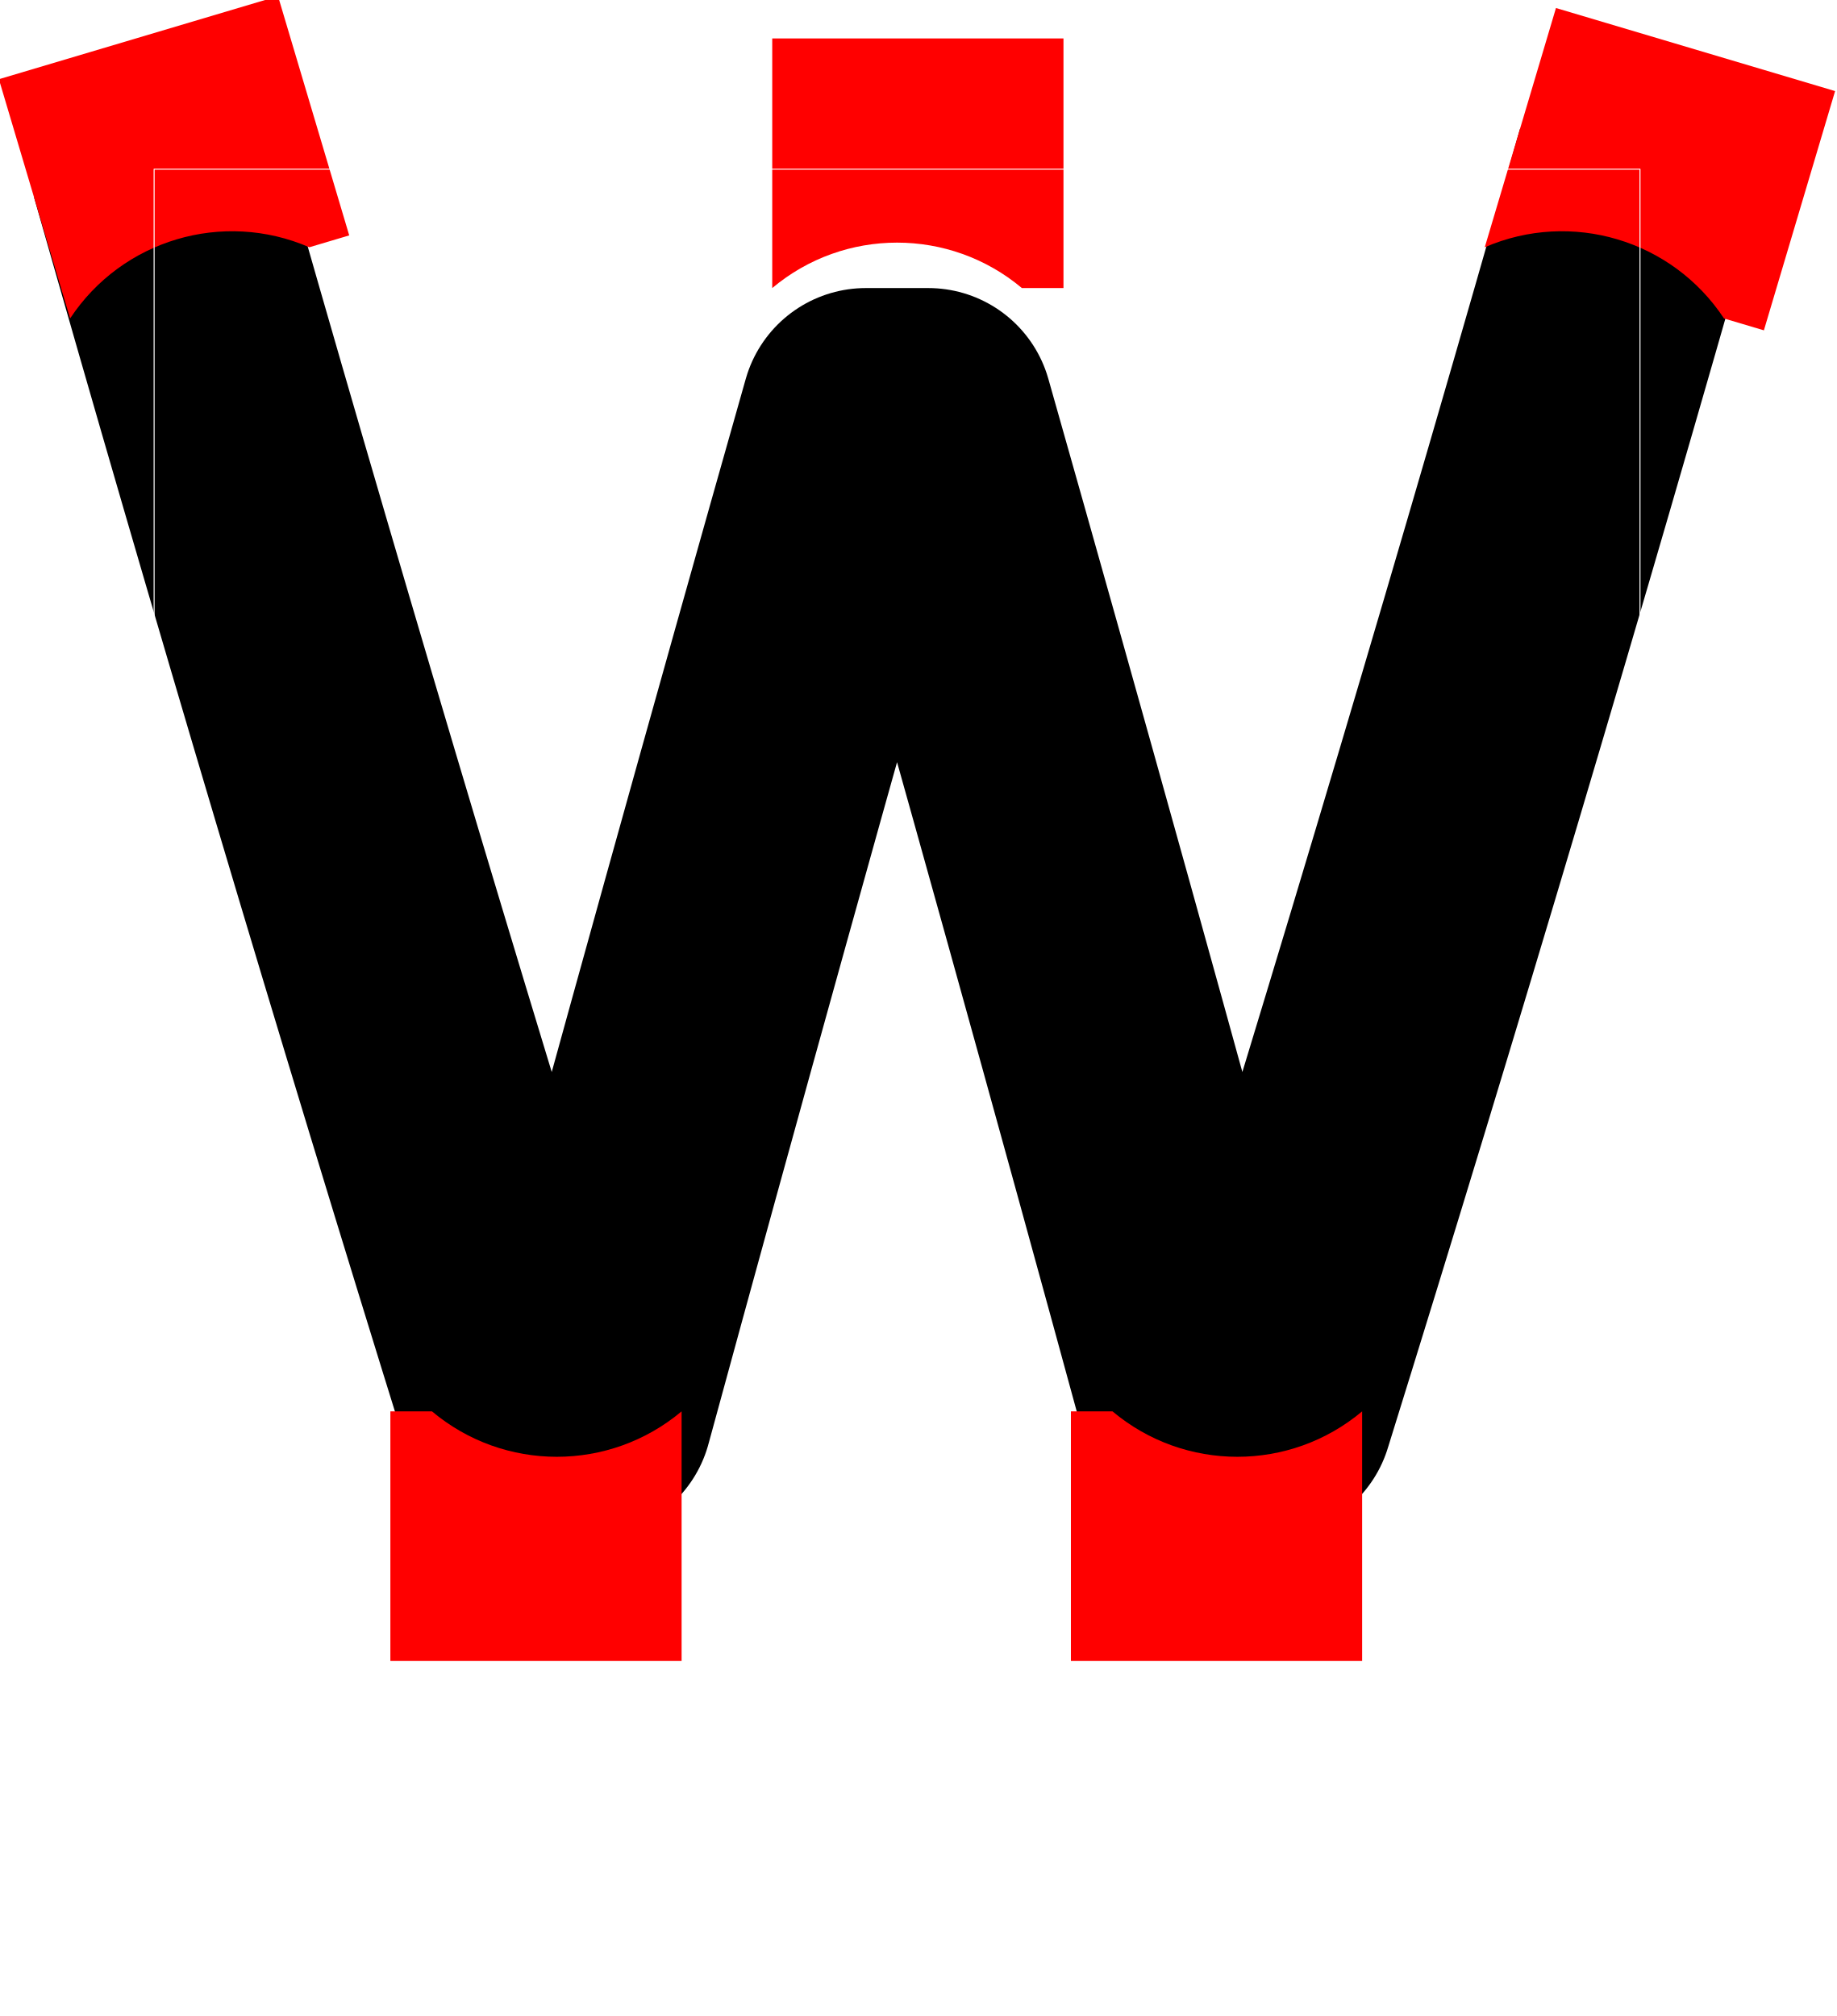
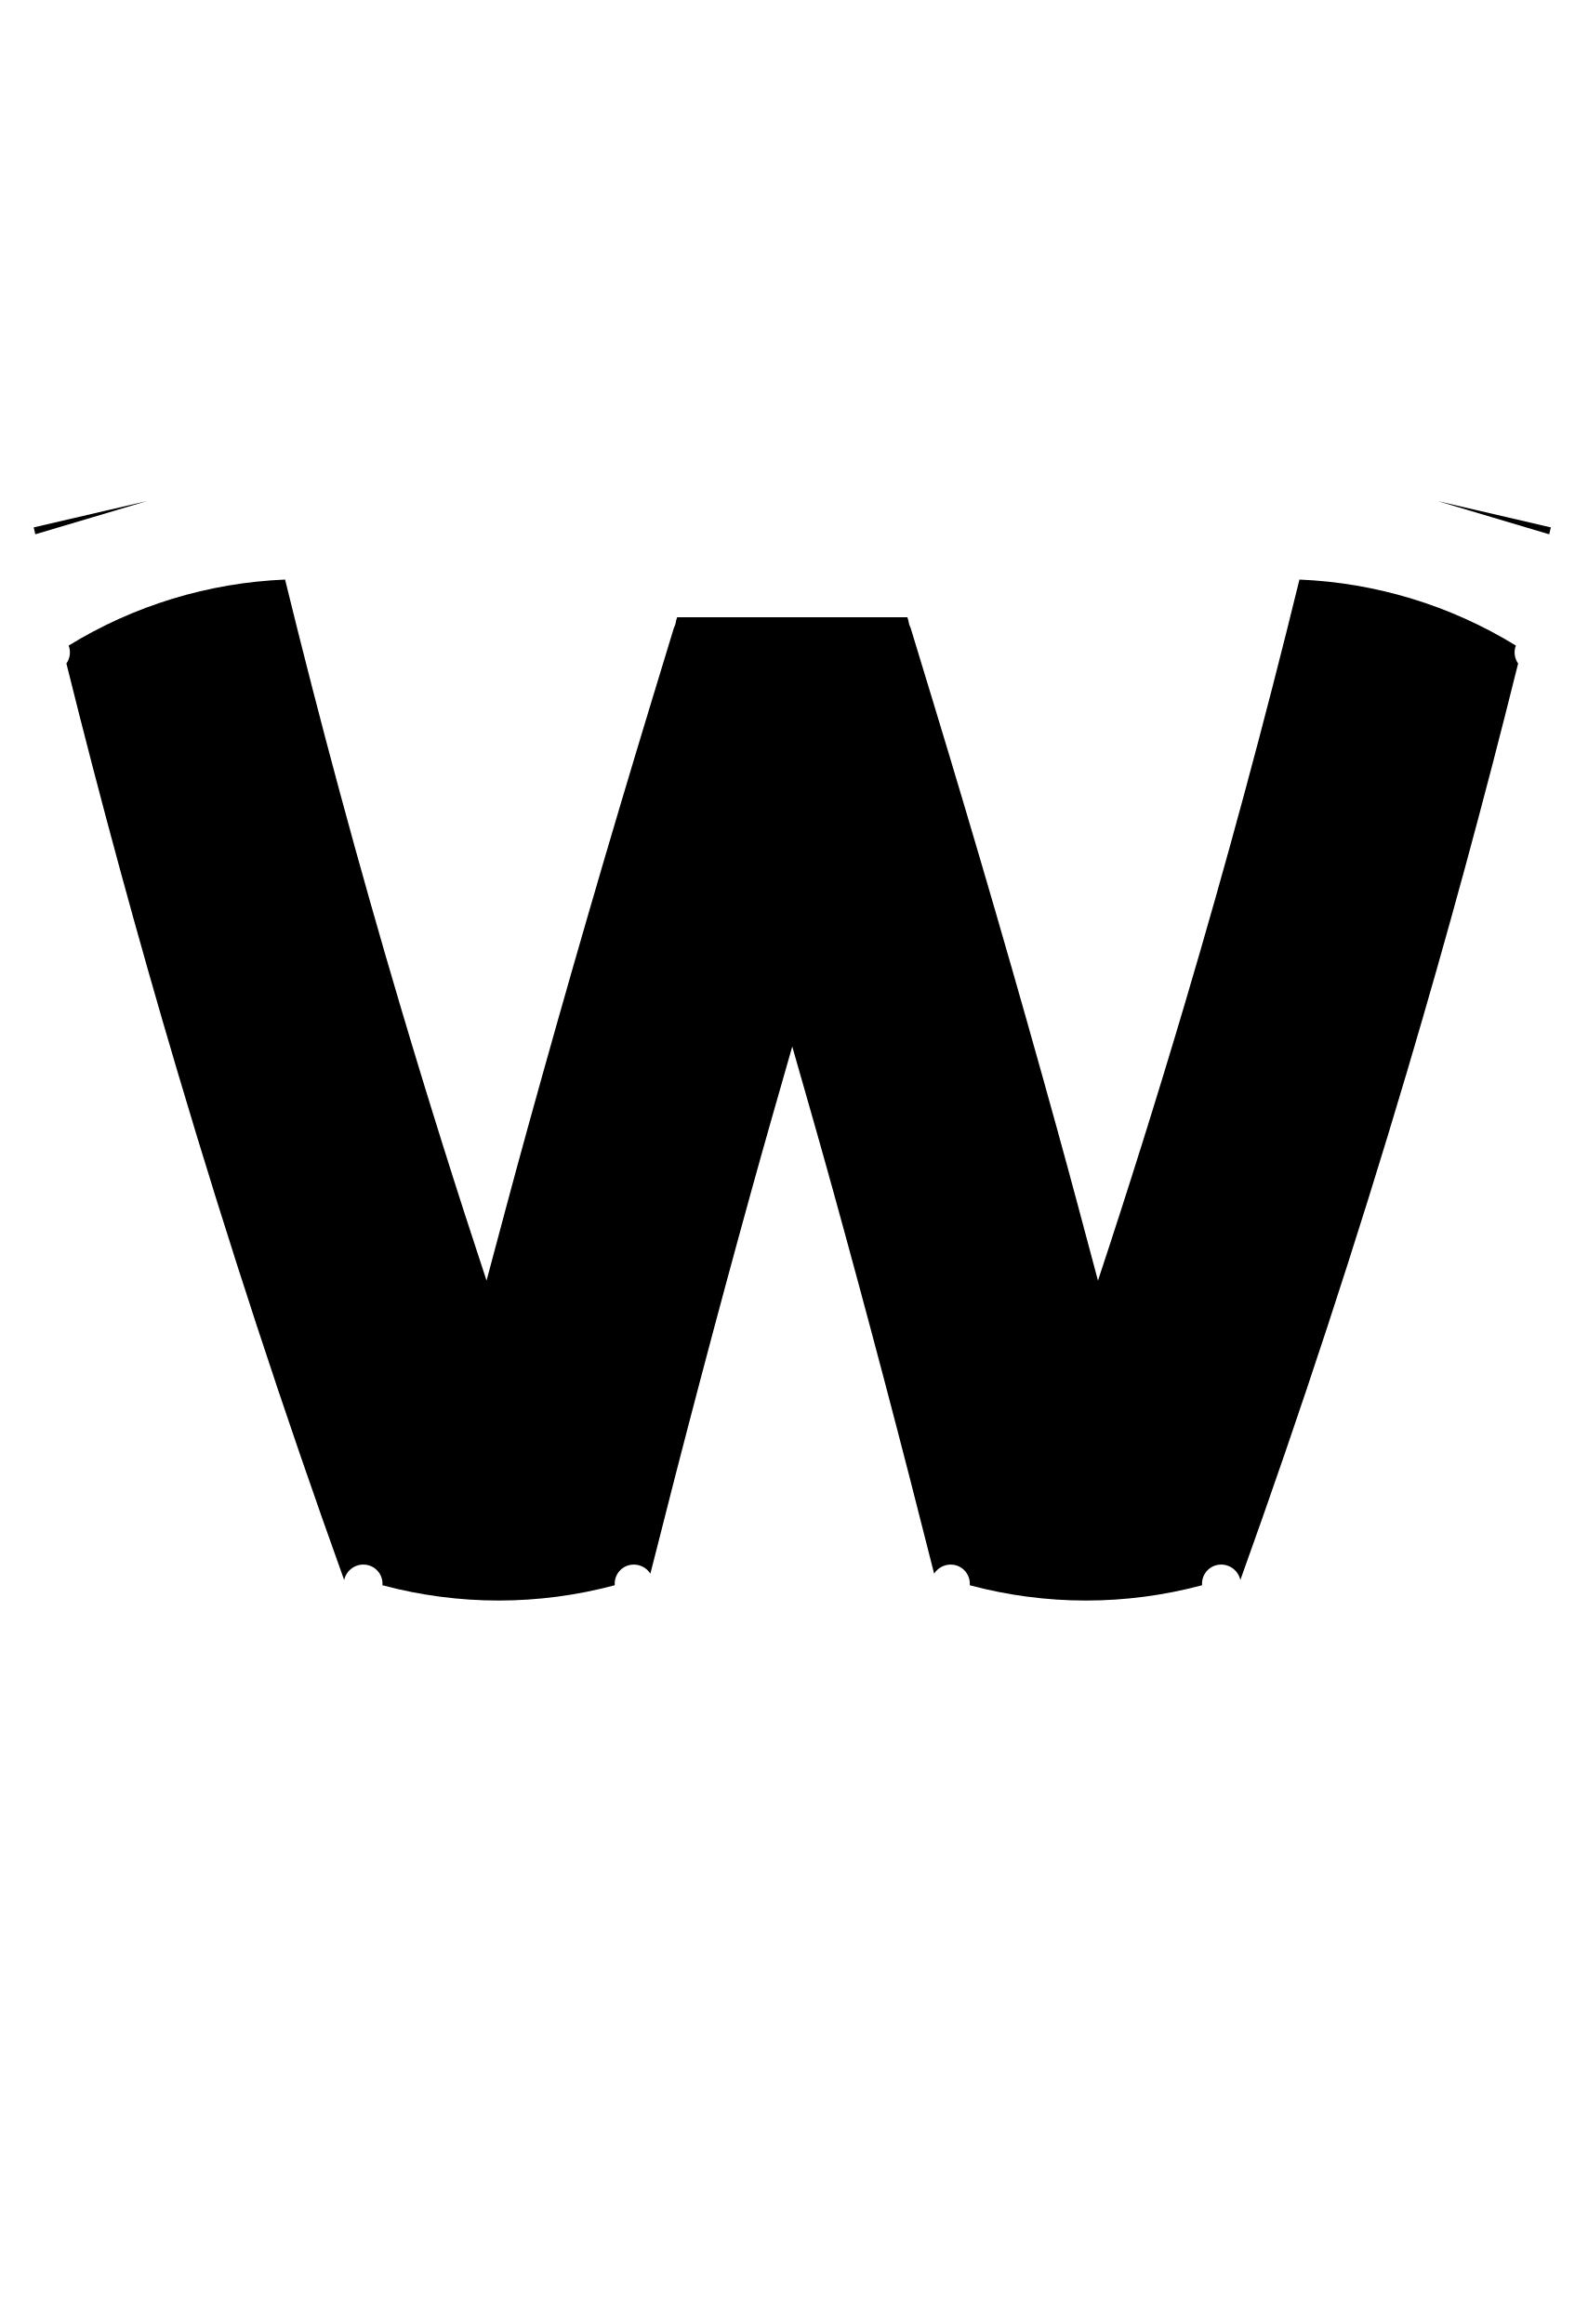
- <svg xmlns="http://www.w3.org/2000/svg" version="1.1" width="369.347" height="405.516" viewBox="0 0 369.347 405.516">
-   <path d="M31 32.836C42.9 74.686,55.054 116.463,67.464 158.165C79.958 200.152,92.71 242.063,105.72 283.894L118.273 283.894C127.412 250.397,136.636 216.922,145.944 183.471C155.266 149.973,164.672 116.498,174.163 83.048L186.716 83.048C196.207 116.498,205.613 149.973,214.934 183.471C224.243 216.922,233.467 250.397,242.606 283.894L255.159 283.894C268.168 242.063,280.92 200.152,293.415 158.165C305.824 116.463,317.979 74.686,329.878 32.836" id="stroke1" style="stroke:rgb(0%,0%,0%); stroke-width: 50.212;stroke-linejoin: round;stroke-miterlimit: 10;fill: none;" />
-   <path d="M70.245 47.35L62.224 49.738C44.832 42.202,24.54 48.241,14.099 64.06L-0.224 15.935L55.922 -0.775Z" style="fill: rgb(100%,0%,0%);stroke: none;" />
-   <path d="M354.801 66.447L346.78 64.06C336.339 48.241,316.046 42.202,298.654 49.738L312.977 1.612L369.123 18.322Z" style="fill: rgb(100%,0%,0%);stroke: none;" />
-   <path d="M78.522 283.894L86.89 283.894C101.41 296.078,122.582 296.078,137.102 283.894L137.102 334.106L78.522 334.106Z" style="fill: rgb(100%,0%,0%);stroke: none;" />
-   <path d="M215.408 283.894L223.777 283.894C238.297 296.078,259.468 296.078,273.988 283.894L273.988 334.106L215.408 334.106Z" style="fill: rgb(100%,0%,0%);stroke: none;" />
-   <path d="M213.914 57.942L205.545 57.942C191.025 45.758,169.853 45.758,155.333 57.942L155.333 7.731L213.914 7.731Z" style="fill: rgb(100%,0%,0%);stroke: none;" />
-   <path d="M31 404.641L31 34.032L329.878 34.032L329.878 404.641Z" style="stroke:rgb(100%,100%,100%); stroke-width: 0.2;stroke-linecap: round;stroke-linejoin: round;stroke-miterlimit: 10;fill: none;" />
+ <svg xmlns="http://www.w3.org/2000/svg" version="1.1" width="367.629" height="538.181" viewBox="0 0 367.629 538.181" id="svg8">
+   <defs id="defs12" />
+   <path style="color:#000000;font-style:normal;font-variant:normal;font-weight:normal;font-stretch:normal;font-size:medium;line-height:normal;font-family:sans-serif;font-variant-ligatures:normal;font-variant-position:normal;font-variant-caps:normal;font-variant-numeric:normal;font-variant-alternates:normal;font-feature-settings:normal;text-indent:0;text-align:start;text-decoration:none;text-decoration-line:none;text-decoration-style:solid;text-decoration-color:#000000;letter-spacing:normal;word-spacing:normal;text-transform:none;writing-mode:lr-tb;direction:ltr;text-orientation:mixed;dominant-baseline:auto;baseline-shift:baseline;text-anchor:start;white-space:normal;shape-padding:0;clip-rule:nonzero;display:inline;overflow:visible;visibility:visible;opacity:1;isolation:auto;mix-blend-mode:normal;color-interpolation:sRGB;color-interpolation-filters:linearRGB;solid-color:#000000;solid-opacity:1;vector-effect:none;fill:#000000;fill-opacity:1;fill-rule:nonzero;stroke:none;stroke-width:53.798;stroke-linecap:butt;stroke-linejoin:miter;stroke-miterlimit:10;stroke-dasharray:none;stroke-dashoffset:0;stroke-opacity:1;color-rendering:auto;image-rendering:auto;shape-rendering:auto;text-rendering:auto;enable-background:accumulate" d="M 34 116.043 L 7.799 122.133 C 7.923 122.665 8.052 123.196 8.176 123.729 L 34 116.043 z M 332.879 116.043 L 358.703 123.729 C 358.827 123.196 358.956 122.665 359.08 122.133 L 332.879 116.043 z M 66.006 134.215 C 48.278 134.95 31.021 140.199 15.891 149.498 C 16.45 150.93 16.202 152.475 15.373 153.648 C 23.236 185.333 31.808 216.839 41.088 248.141 C 52.83 287.749 65.711 327.011 79.686 365.887 C 80.178 363.655 82.307 362.049 84.703 362.354 C 87.049 362.651 88.742 364.746 88.545 367.102 C 106.167 371.823 124.722 371.823 142.344 367.102 C 142.147 364.746 143.84 362.651 146.186 362.354 C 148.01 362.122 149.678 363 150.59 364.416 C 158.06 334.735 165.855 305.137 174.01 275.637 C 177.082 264.523 180.271 253.442 183.439 242.355 C 186.608 253.442 189.797 264.523 192.869 275.637 C 201.023 305.137 208.817 334.735 216.287 364.416 C 217.199 363 218.867 362.122 220.691 362.354 C 223.037 362.651 224.732 364.746 224.535 367.102 C 242.157 371.823 260.712 371.823 278.334 367.102 C 278.137 364.746 279.83 362.651 282.176 362.354 C 284.572 362.049 286.701 363.655 287.193 365.887 C 301.168 327.011 314.049 287.749 325.791 248.141 C 335.071 216.839 343.643 185.333 351.506 153.648 C 350.676 152.475 350.427 150.93 350.986 149.498 C 335.856 140.199 318.601 134.95 300.873 134.215 C 292.773 167.301 283.893 200.192 274.211 232.852 C 267.885 254.192 261.218 275.426 254.225 296.555 C 251.089 284.796 247.965 273.035 244.723 261.305 C 235.54 228.085 225.932 194.983 215.898 162.01 L 210.83 145.354 C 210.577 144.871 210.411 144.341 210.352 143.781 L 210.096 142.941 L 156.783 142.941 L 156.527 143.781 C 156.468 144.341 156.302 144.871 156.049 145.354 L 150.98 162.01 C 140.947 194.983 131.339 228.085 122.156 261.305 C 118.914 273.035 115.79 284.796 112.654 296.555 C 105.661 275.426 98.994 254.192 92.668 232.852 C 82.986 200.192 74.106 167.301 66.006 134.215 z " id="stroke1" />
</svg>
